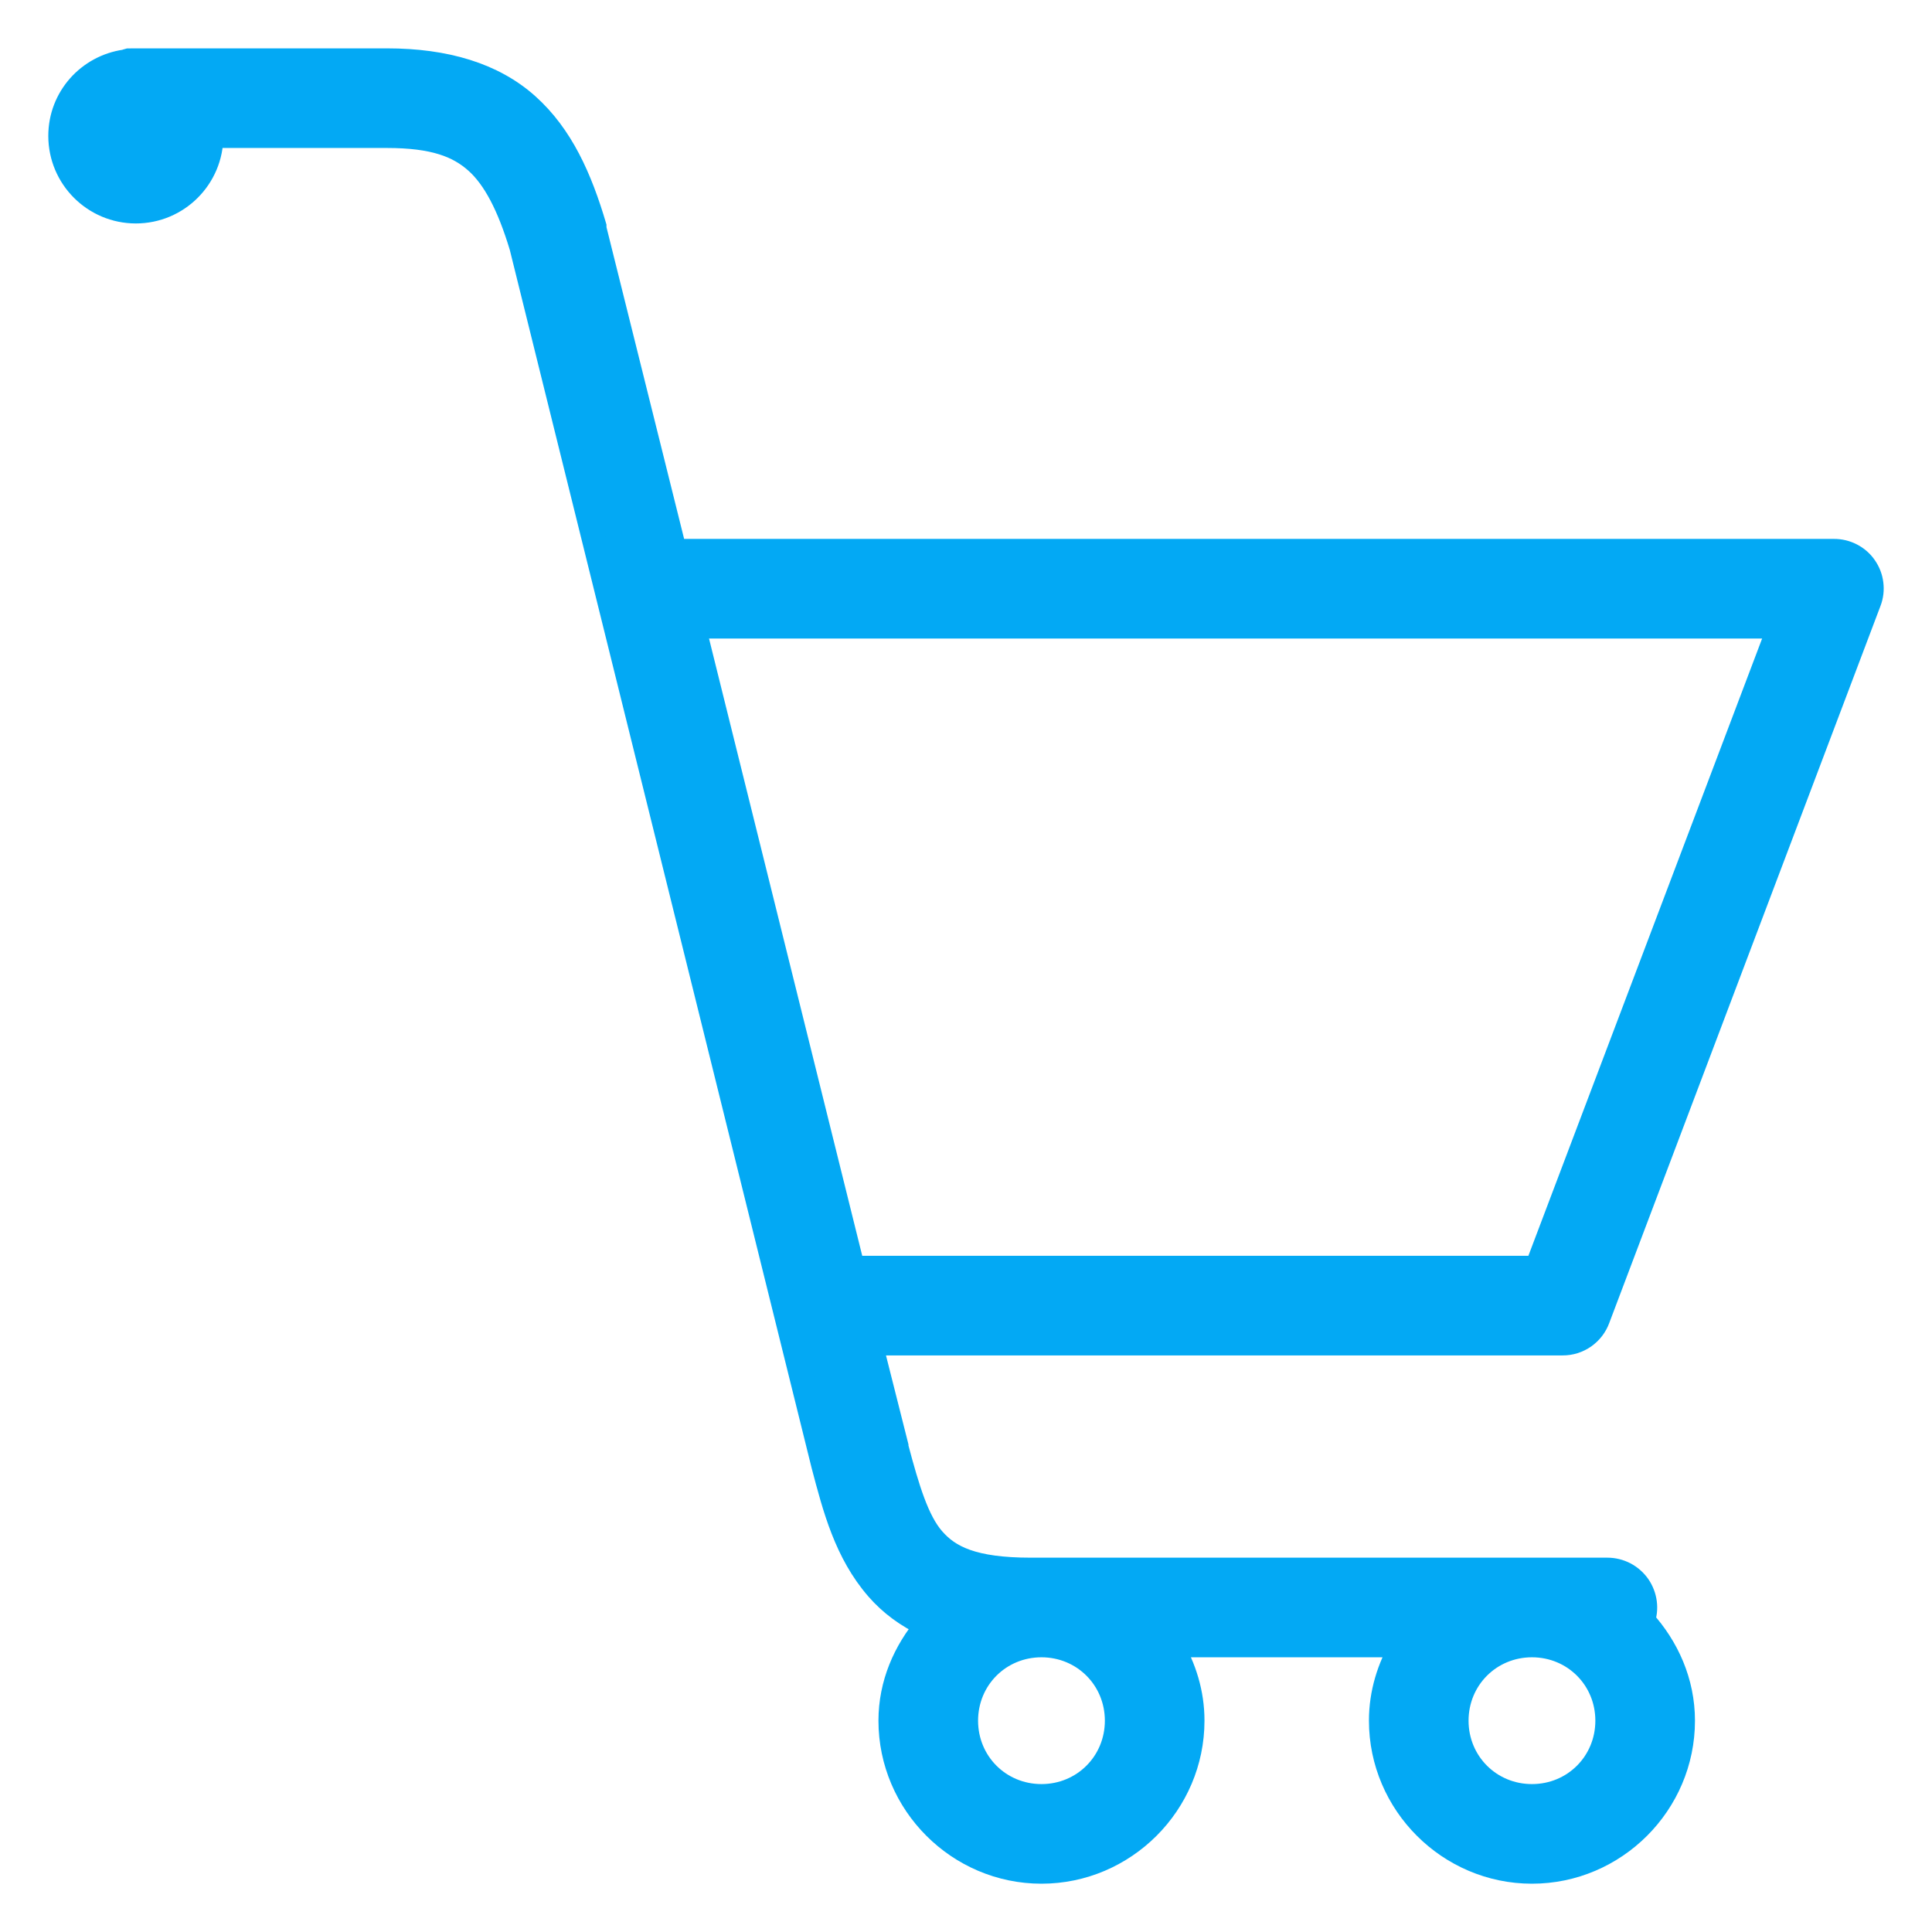
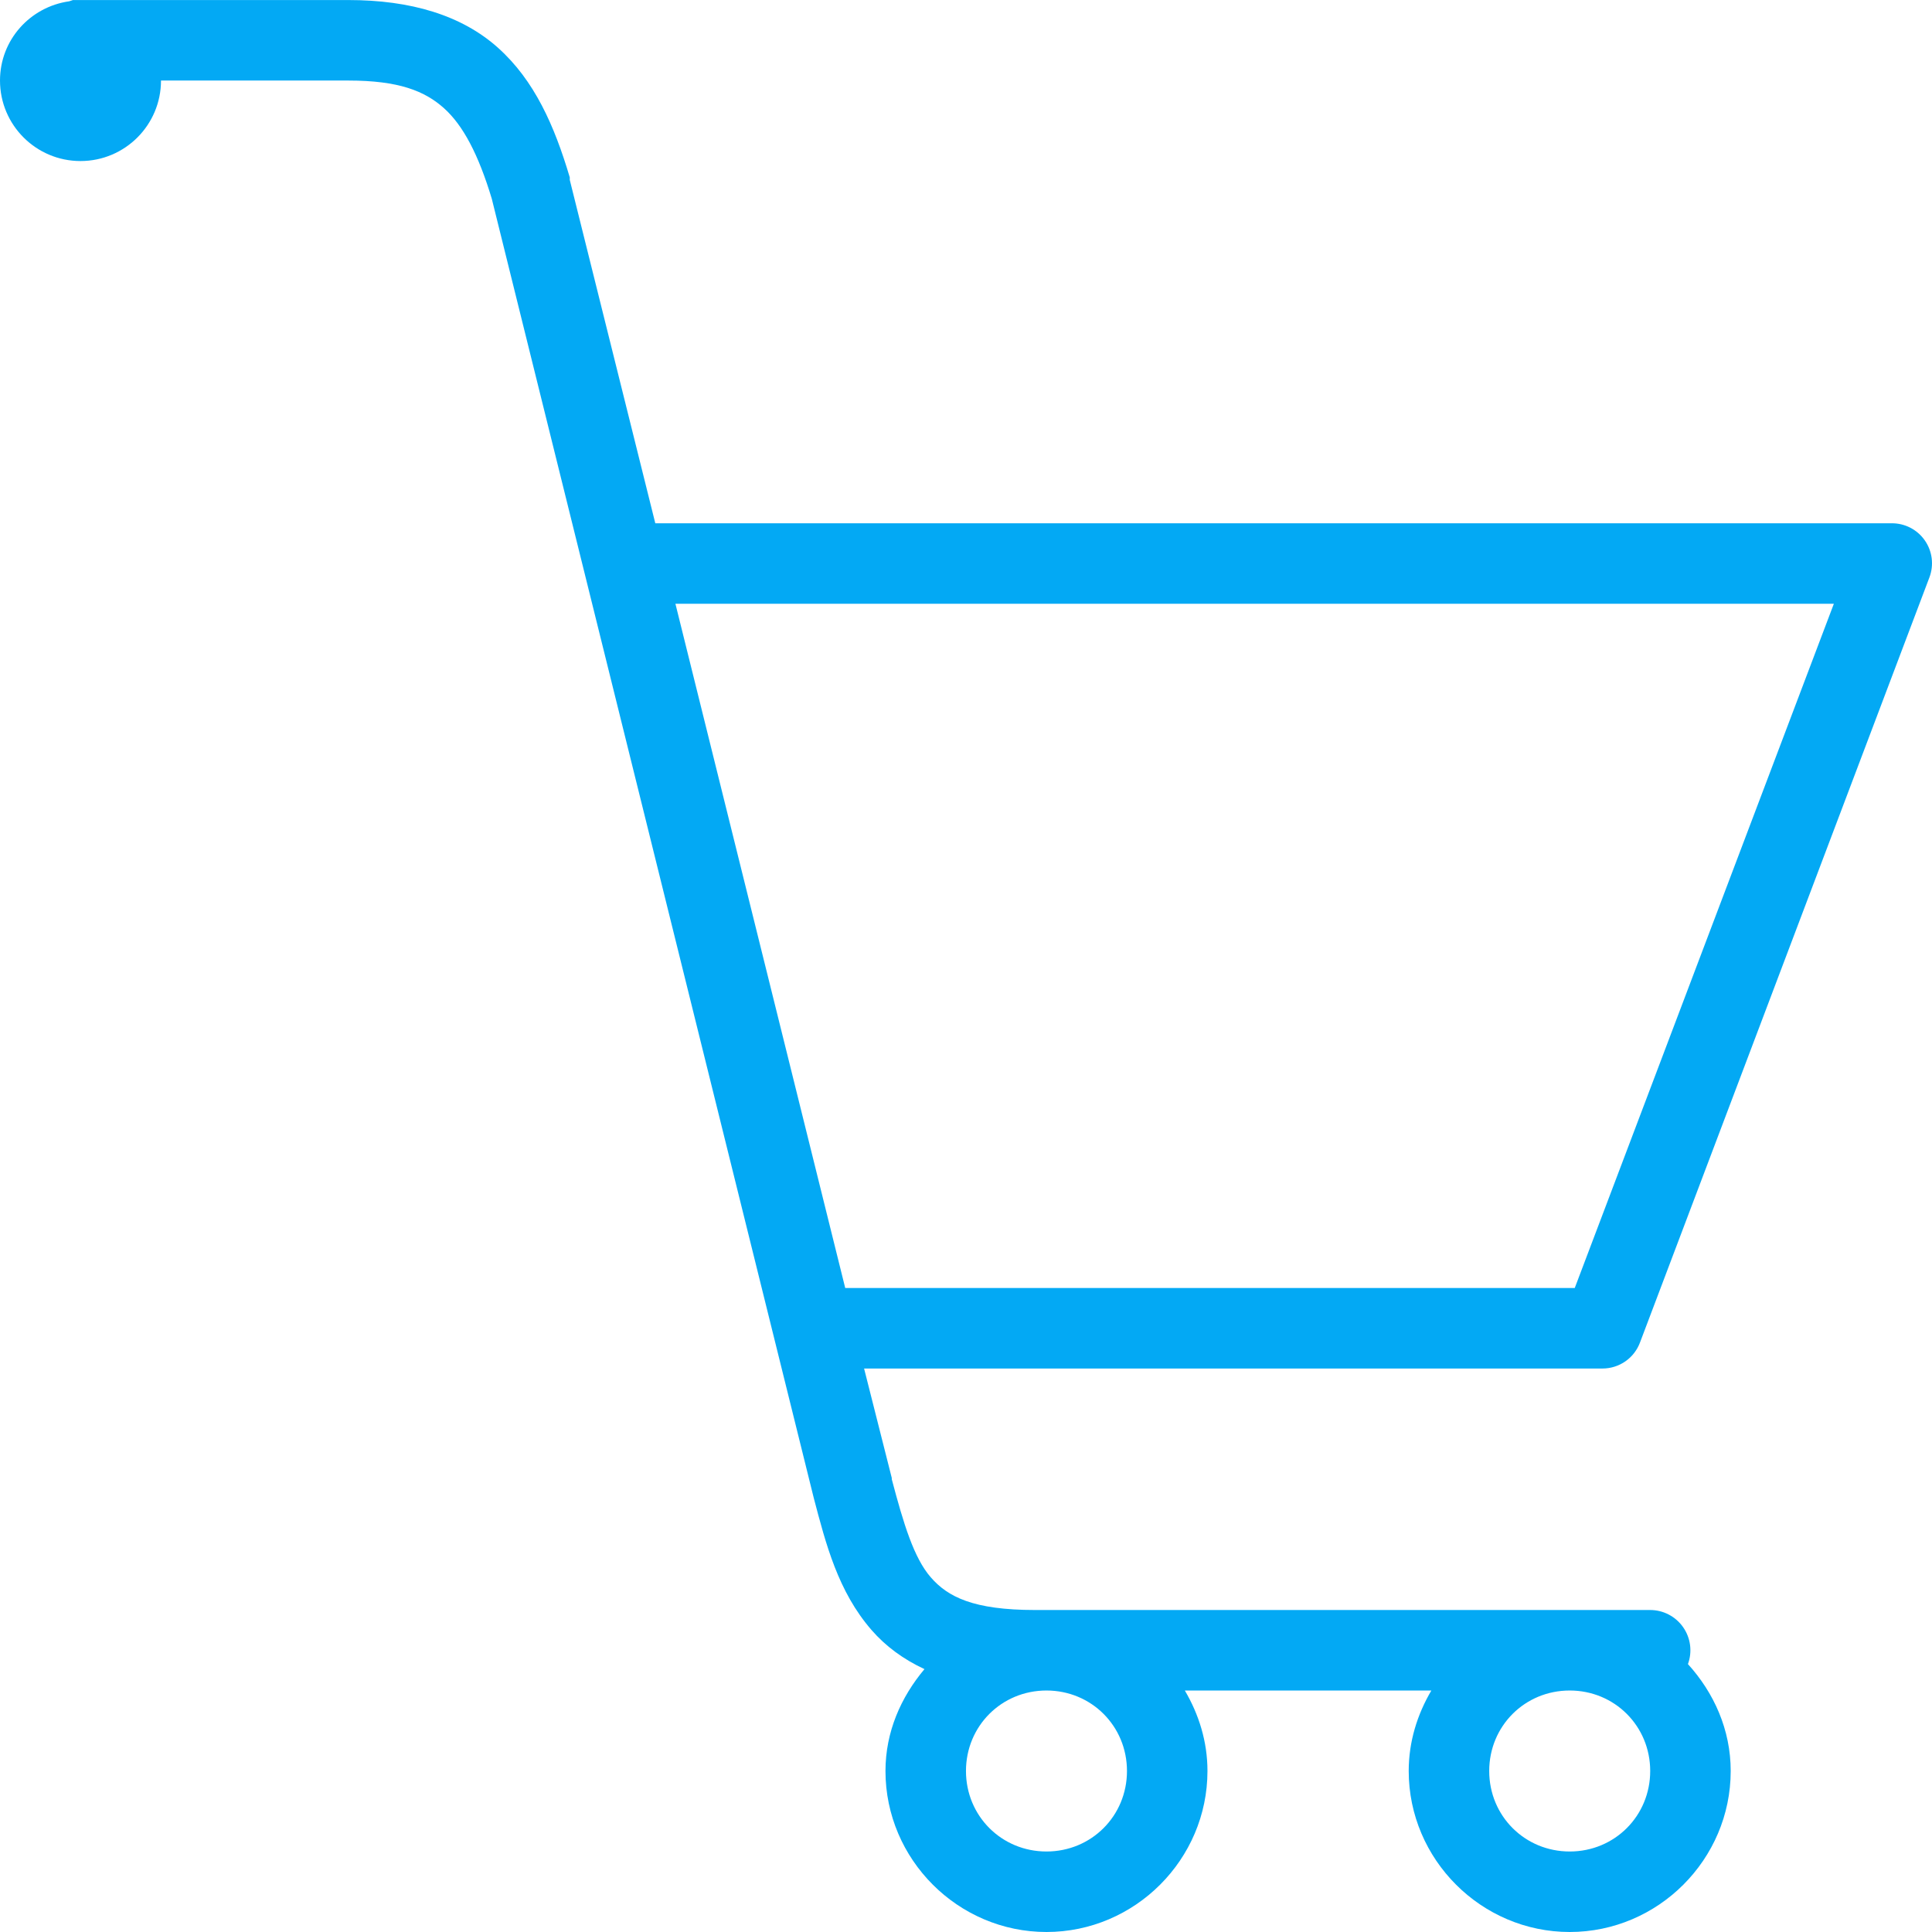
- <svg xmlns="http://www.w3.org/2000/svg" width="32" height="32" viewBox="0 0 32 32" fill="none">
-   <path d="M2.133 1.001C2.113 1.006 2.093 1.013 2.074 1.02C1.467 1.106 1 1.62 1 2.251C1 2.941 1.56 3.501 2.25 3.501C2.94 3.501 3.5 2.941 3.5 2.251H6.41C7.189 2.251 7.594 2.411 7.894 2.68C8.19 2.946 8.429 3.397 8.637 4.087L13.636 24.262C13.825 24.978 14.014 25.714 14.535 26.313C14.752 26.562 15.025 26.765 15.355 26.918C14.99 27.353 14.75 27.892 14.75 28.5C14.75 29.873 15.876 31 17.25 31C18.623 31 19.75 29.873 19.75 28.5C19.75 28.042 19.616 27.62 19.398 27.25H23.226C23.008 27.62 22.874 28.042 22.874 28.5C22.874 29.873 24.001 31 25.374 31C26.748 31 27.874 29.873 27.874 28.5C27.874 27.858 27.613 27.284 27.21 26.84C27.245 26.746 27.256 26.644 27.243 26.545C27.23 26.445 27.193 26.35 27.136 26.267C27.078 26.185 27.002 26.118 26.913 26.071C26.824 26.025 26.725 26 26.624 26H17.074C16.111 26 15.716 25.795 15.453 25.492C15.192 25.193 15.032 24.667 14.847 23.969V23.949L14.418 22.25H25.882C26.01 22.251 26.135 22.211 26.24 22.138C26.345 22.064 26.425 21.96 26.468 21.84L30.96 9.965C30.996 9.871 31.008 9.769 30.995 9.669C30.983 9.569 30.946 9.474 30.888 9.391C30.831 9.308 30.754 9.241 30.664 9.195C30.575 9.149 30.475 9.125 30.374 9.126H11.175L9.847 3.794C9.848 3.781 9.848 3.768 9.847 3.755C9.609 2.95 9.299 2.25 8.734 1.743C8.169 1.236 7.378 1.001 6.41 1.001H2.25C2.23 1 2.211 1 2.191 1.001C2.172 1 2.152 1 2.133 1.001ZM11.488 10.376H29.476L25.453 21H14.125L11.488 10.376ZM17.25 27.25C17.947 27.25 18.5 27.802 18.5 28.5C18.5 29.198 17.947 29.75 17.25 29.75C16.552 29.75 16 29.198 16 28.5C16 27.802 16.552 27.25 17.25 27.25ZM25.374 27.25C26.072 27.25 26.624 27.802 26.624 28.5C26.624 29.198 26.072 29.75 25.374 29.75C24.677 29.75 24.124 29.198 24.124 28.5C24.124 27.802 24.677 27.25 25.374 27.25Z" fill="#03A9F4" stroke="#03A9F4" stroke-width="0.4" />
+ <svg xmlns="http://www.w3.org/2000/svg" width="225" height="225" viewBox="0 0 225 225" fill="none">
+   <path d="M8.496 0.005C8.347 0.047 8.2 0.096 8.056 0.152C3.506 0.795 0 4.652 0 9.38C0 14.557 4.197 18.755 9.375 18.755C14.552 18.755 18.75 14.557 18.75 9.38H40.575C46.419 9.38 49.452 10.58 51.708 12.603C53.926 14.592 55.715 17.977 57.274 23.149L94.773 174.464C96.188 179.836 97.601 185.355 101.511 189.845C103.14 191.715 105.191 193.234 107.663 194.385C104.924 197.647 103.122 201.691 103.122 206.25C103.122 216.55 111.572 225 121.872 225C132.171 225 140.621 216.55 140.621 206.25C140.621 202.817 139.618 199.653 137.985 196.876H166.695C165.062 199.653 164.058 202.817 164.058 206.25C164.058 216.55 172.508 225 182.808 225C193.107 225 201.557 216.55 201.557 206.25C201.557 201.432 199.599 197.132 196.577 193.8C196.836 193.092 196.921 192.332 196.824 191.585C196.726 190.837 196.451 190.124 196.019 189.506C195.588 188.888 195.014 188.383 194.346 188.034C193.678 187.685 192.936 187.502 192.182 187.501H120.553C113.33 187.501 110.374 185.964 108.396 183.692C106.439 181.446 105.238 177.499 103.855 172.267V172.12L100.632 159.377H186.616C187.576 159.379 188.514 159.085 189.301 158.535C190.087 157.984 190.685 157.204 191.011 156.3L224.701 67.24C224.968 66.532 225.058 65.77 224.964 65.02C224.87 64.27 224.595 63.554 224.162 62.934C223.73 62.313 223.152 61.808 222.481 61.461C221.809 61.114 221.063 60.935 220.307 60.941H76.316L66.356 20.952C66.359 20.854 66.359 20.757 66.356 20.659C64.564 14.622 62.243 9.371 58.006 5.571C53.77 1.771 47.833 0.005 40.575 0.005H9.375C9.228 -0.002 9.082 -0.002 8.935 0.005C8.789 -0.002 8.642 -0.002 8.496 0.005V0.005ZM78.66 70.316H213.569L183.394 150.002H98.435L78.66 70.316ZM121.872 196.876C127.105 196.876 131.247 201.017 131.247 206.25C131.247 211.483 127.105 215.625 121.872 215.625C116.639 215.625 112.497 211.483 112.497 206.25C112.497 201.017 116.639 196.876 121.872 196.876ZM182.808 196.876C188.041 196.876 192.182 201.017 192.182 206.25C192.182 211.483 188.041 215.625 182.808 215.625C177.575 215.625 173.433 211.483 173.433 206.25C173.433 201.017 177.575 196.876 182.808 196.876Z" fill="#03A9F4" />
</svg>
